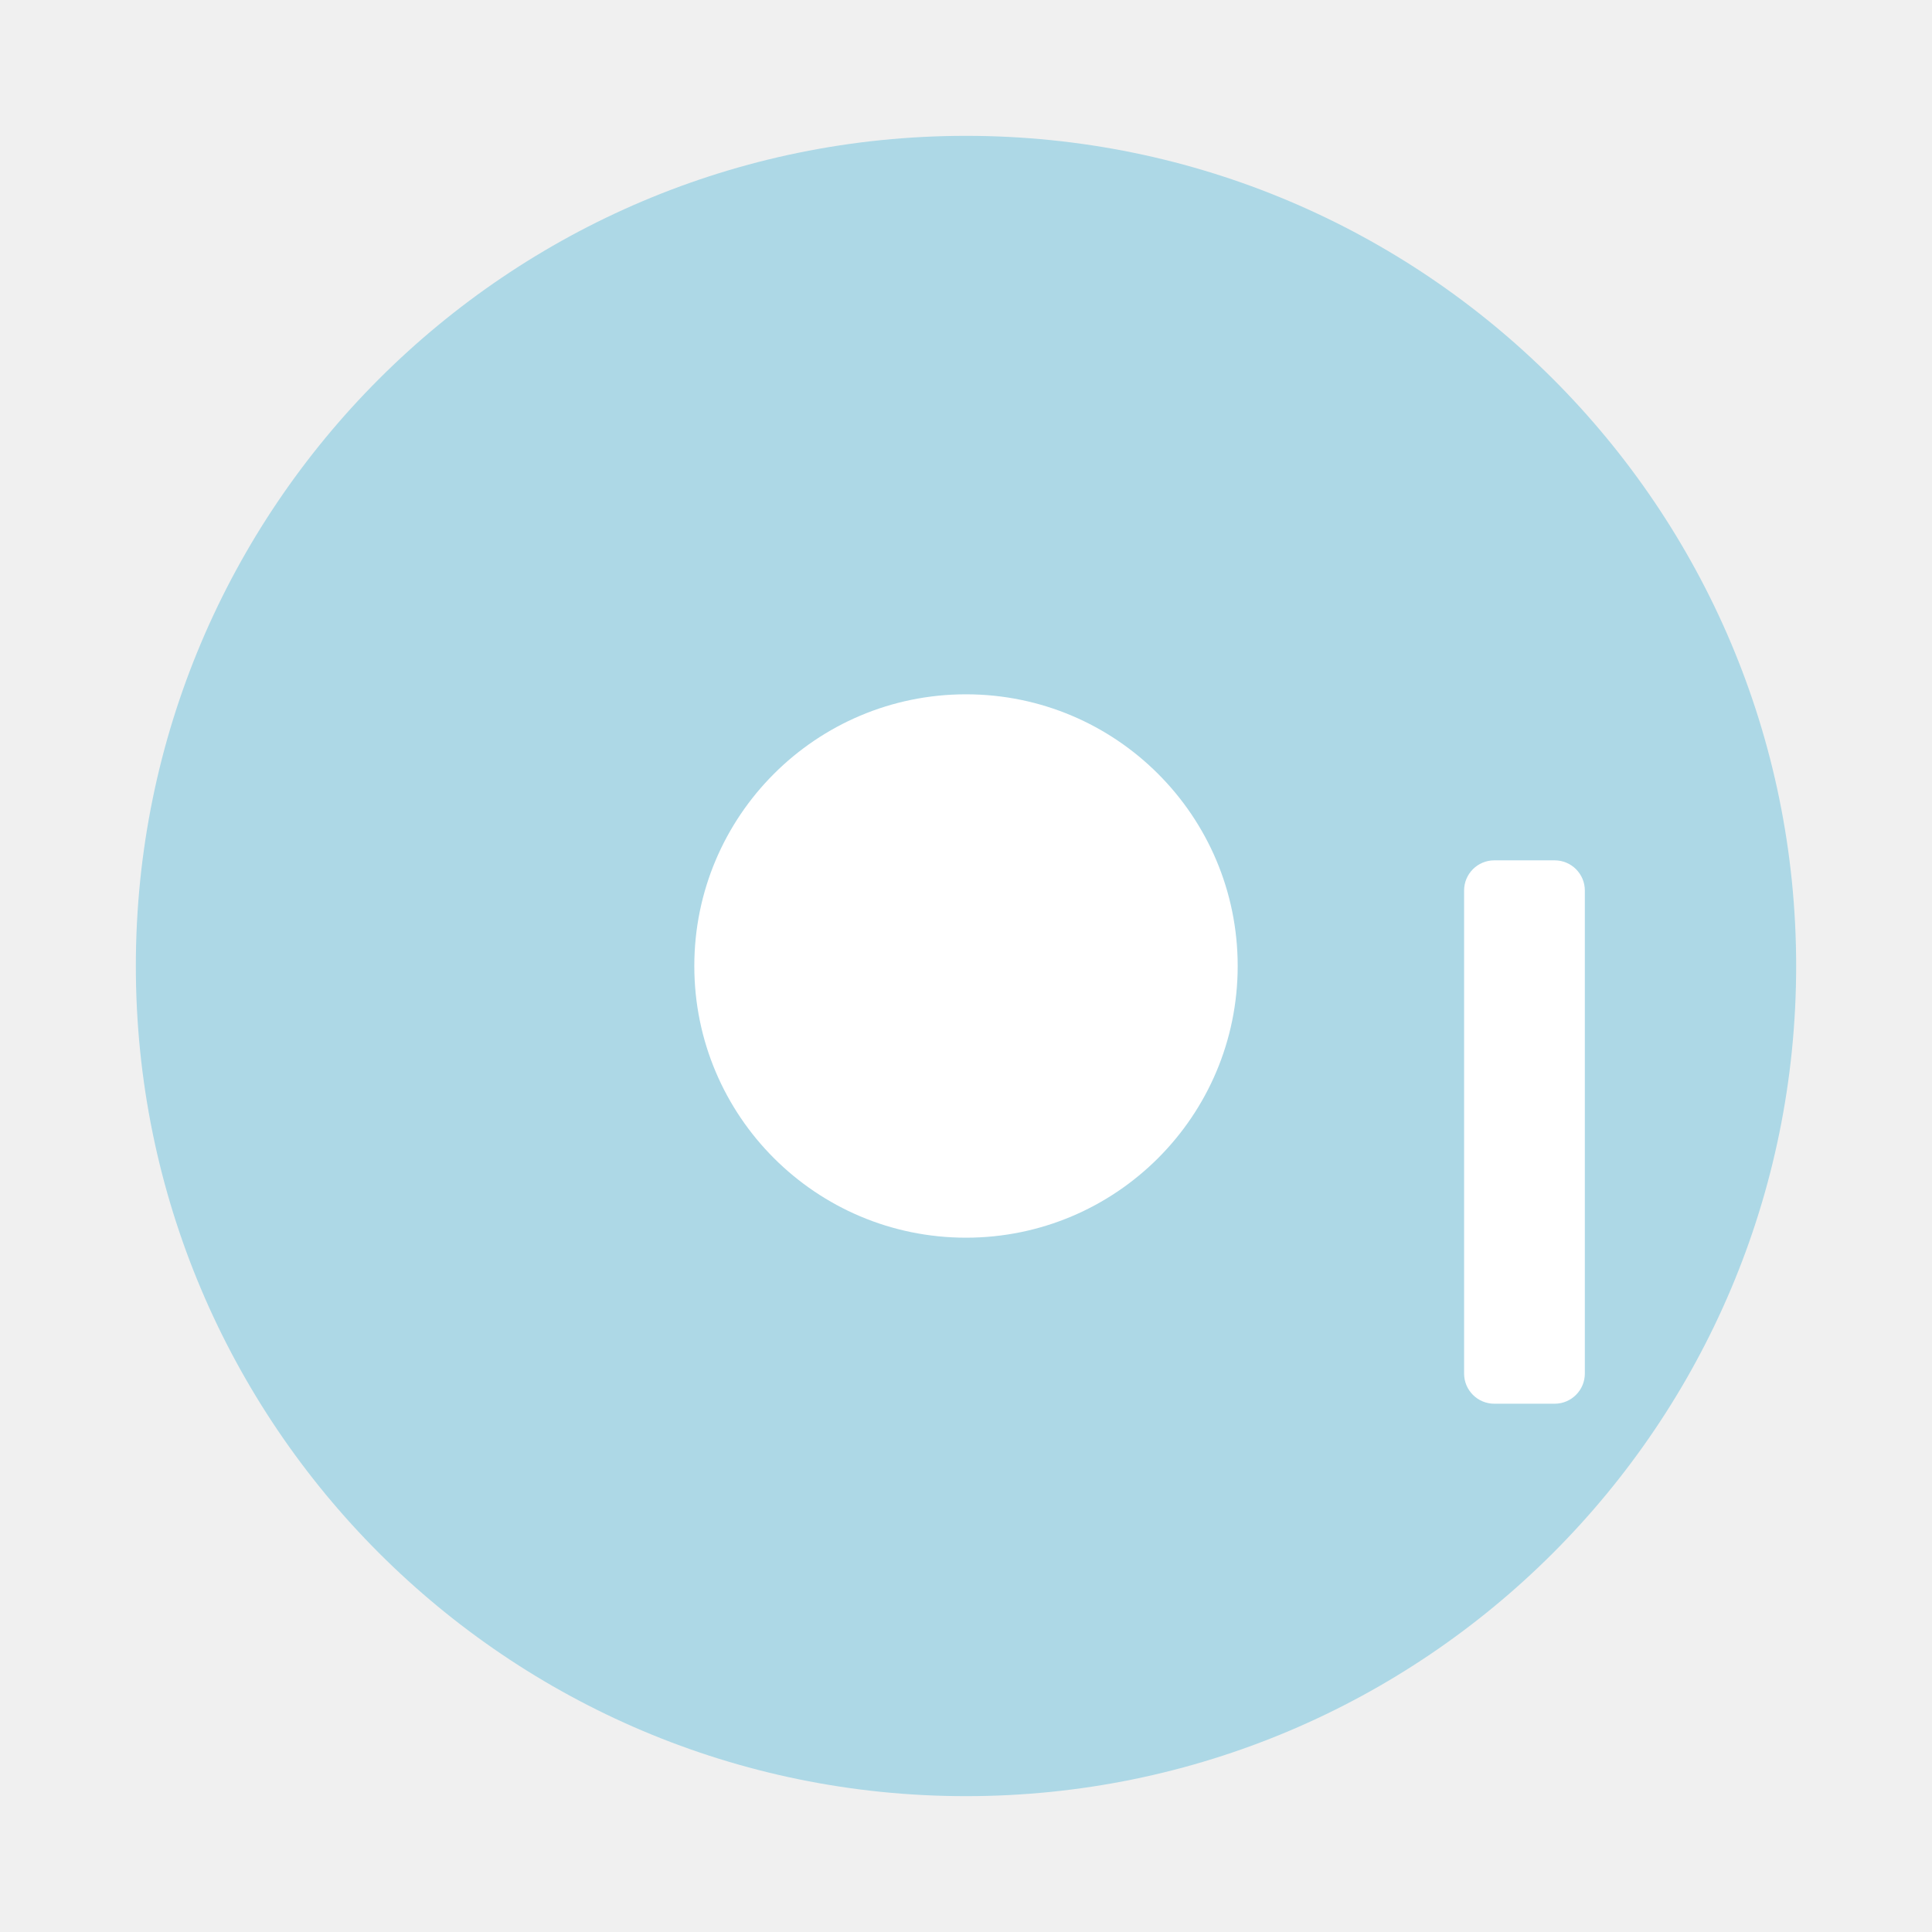
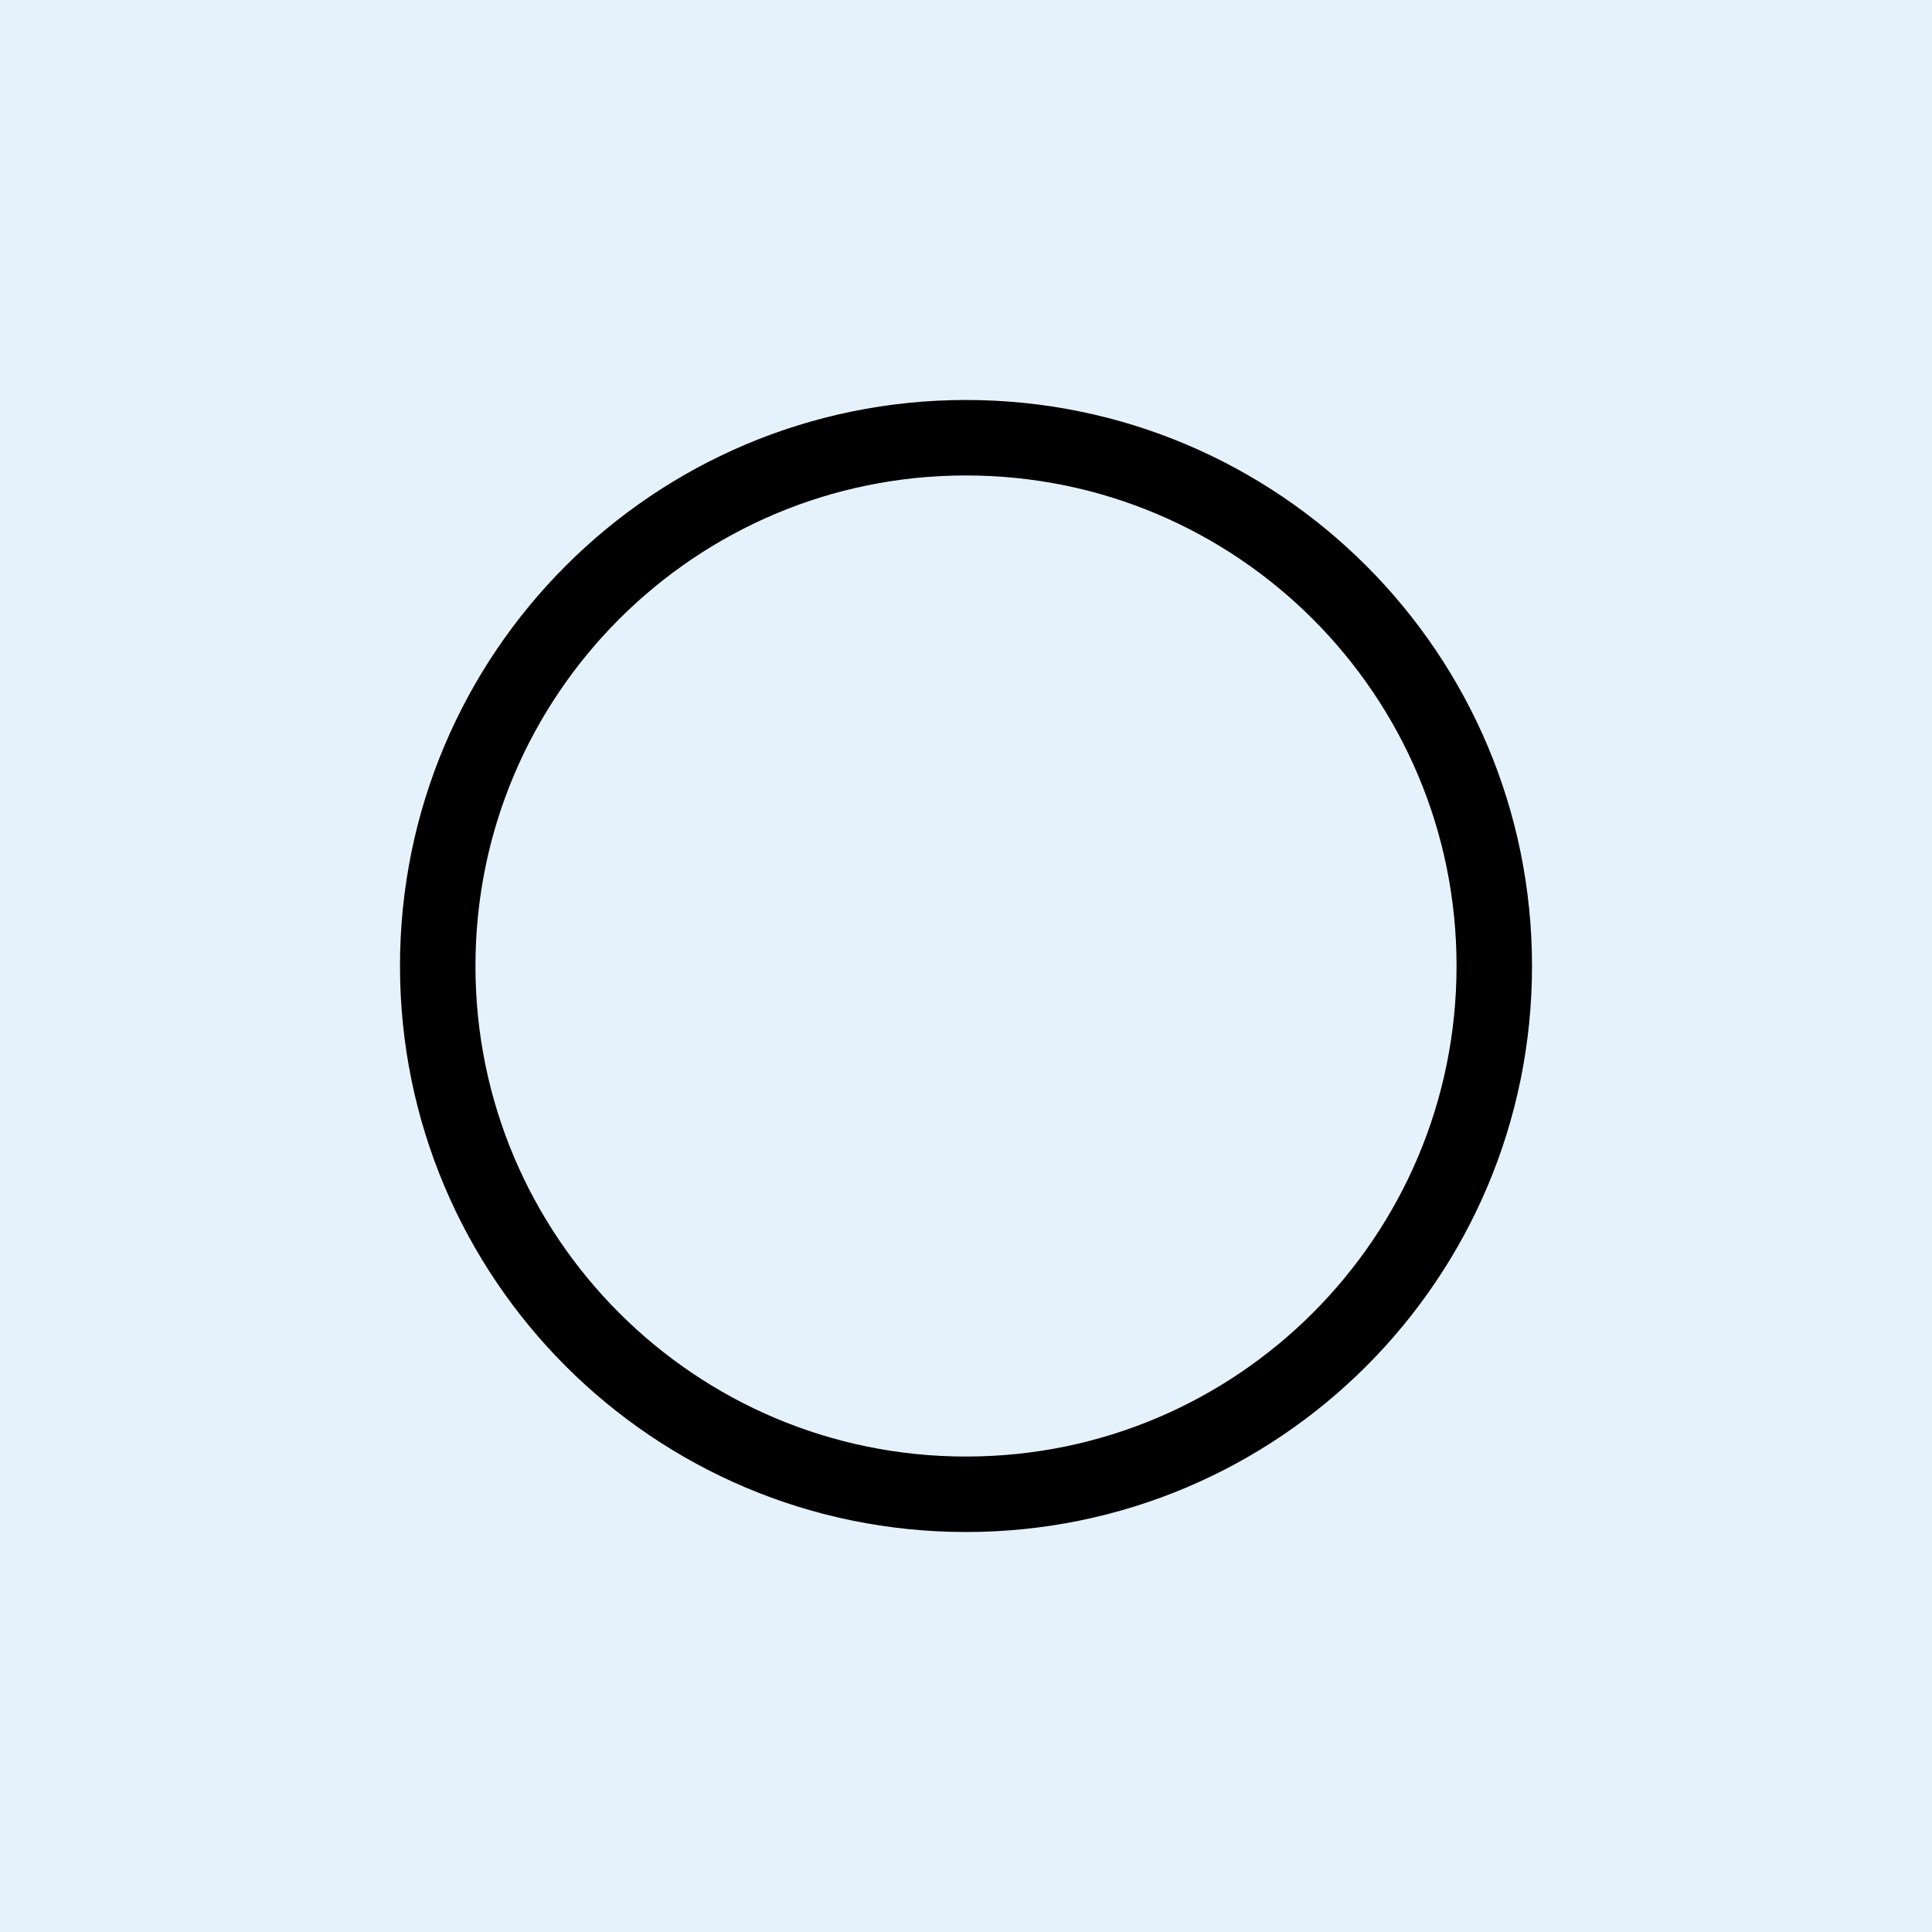
- <svg xmlns="http://www.w3.org/2000/svg" width="512" height="512" viewBox="0 0 512 512">
-   <rect width="100%" height="100%" fill="#0000" />
-   <g fill="#ADD8E6">
-     <circle cx="256" cy="256" r="220" />
-   </g>
-   <g transform="translate(156 156)" fill="#FFF">
-     <circle cx="100" cy="100" r="72" />
-     <rect x="232" y="72" width="32" height="144" rx="8" />
-   </g>
+ <svg xmlns="http://www.w3.org/2000/svg" width="512" height="512">
+   <rect width="100%" height="100%" fill="#e6f2fb" />
+   <circle cx="256" cy="256" r="140" fill="none" stroke="black" stroke-width="20" />
</svg>
